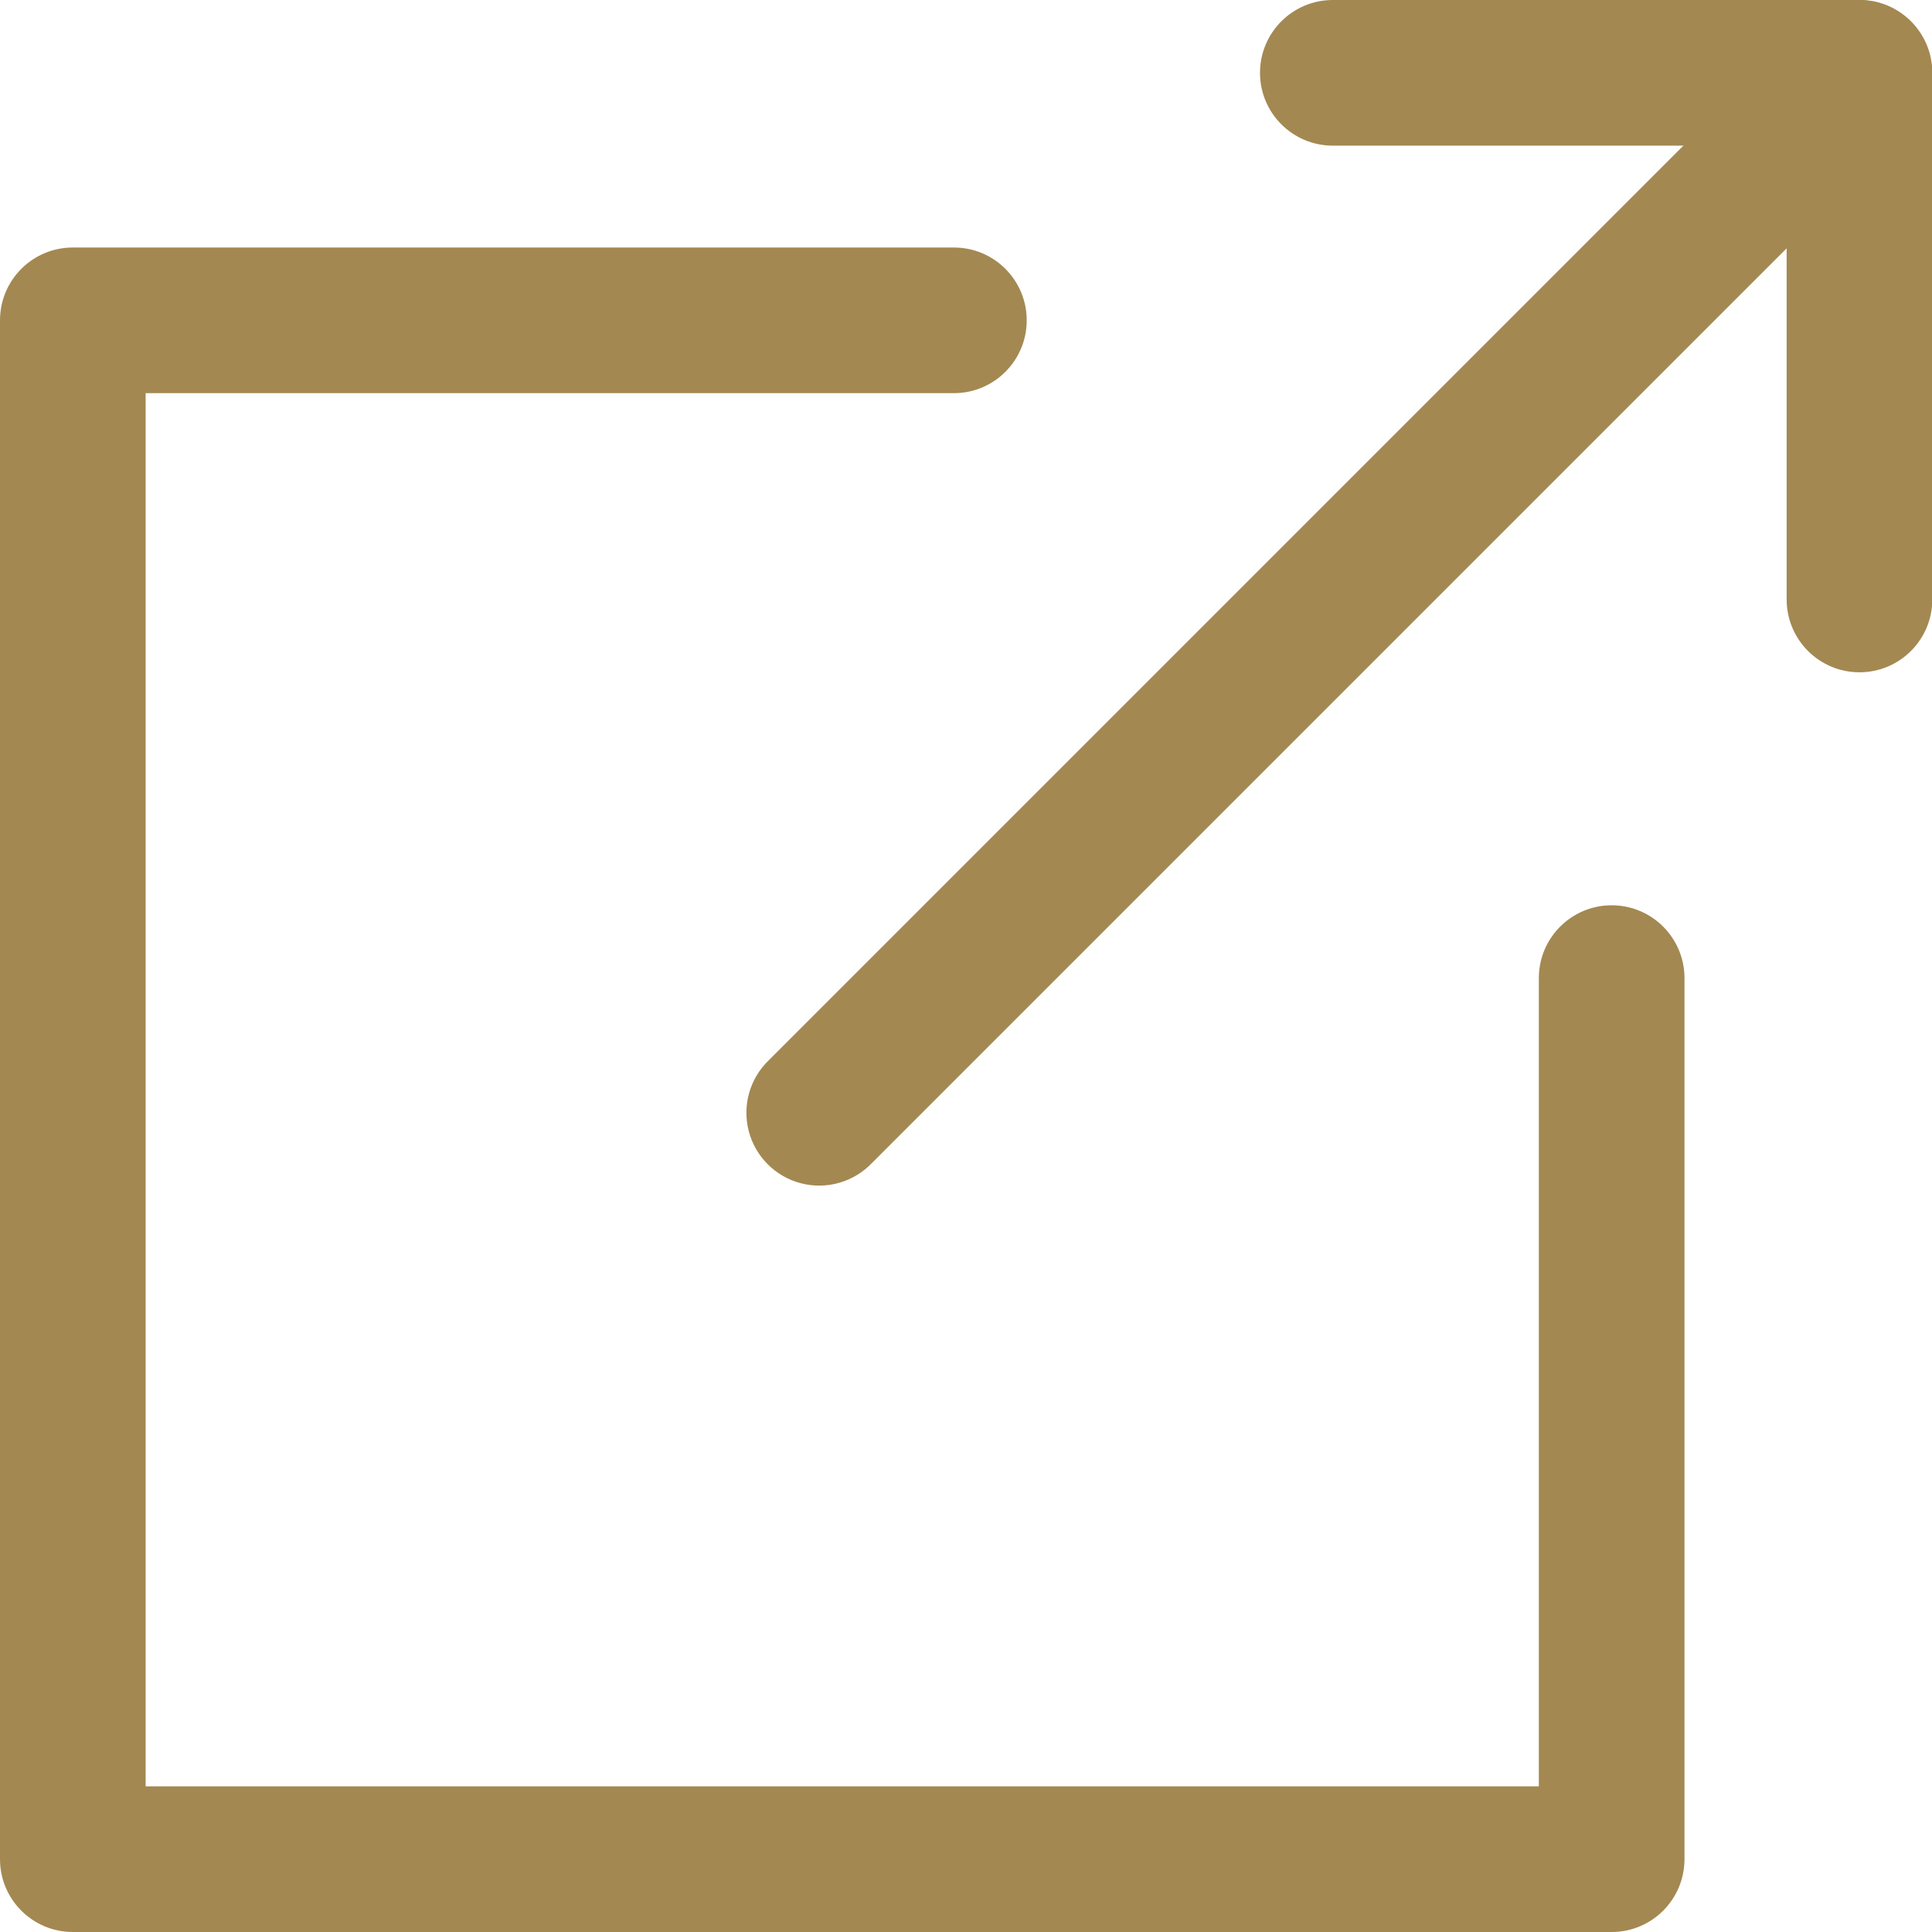
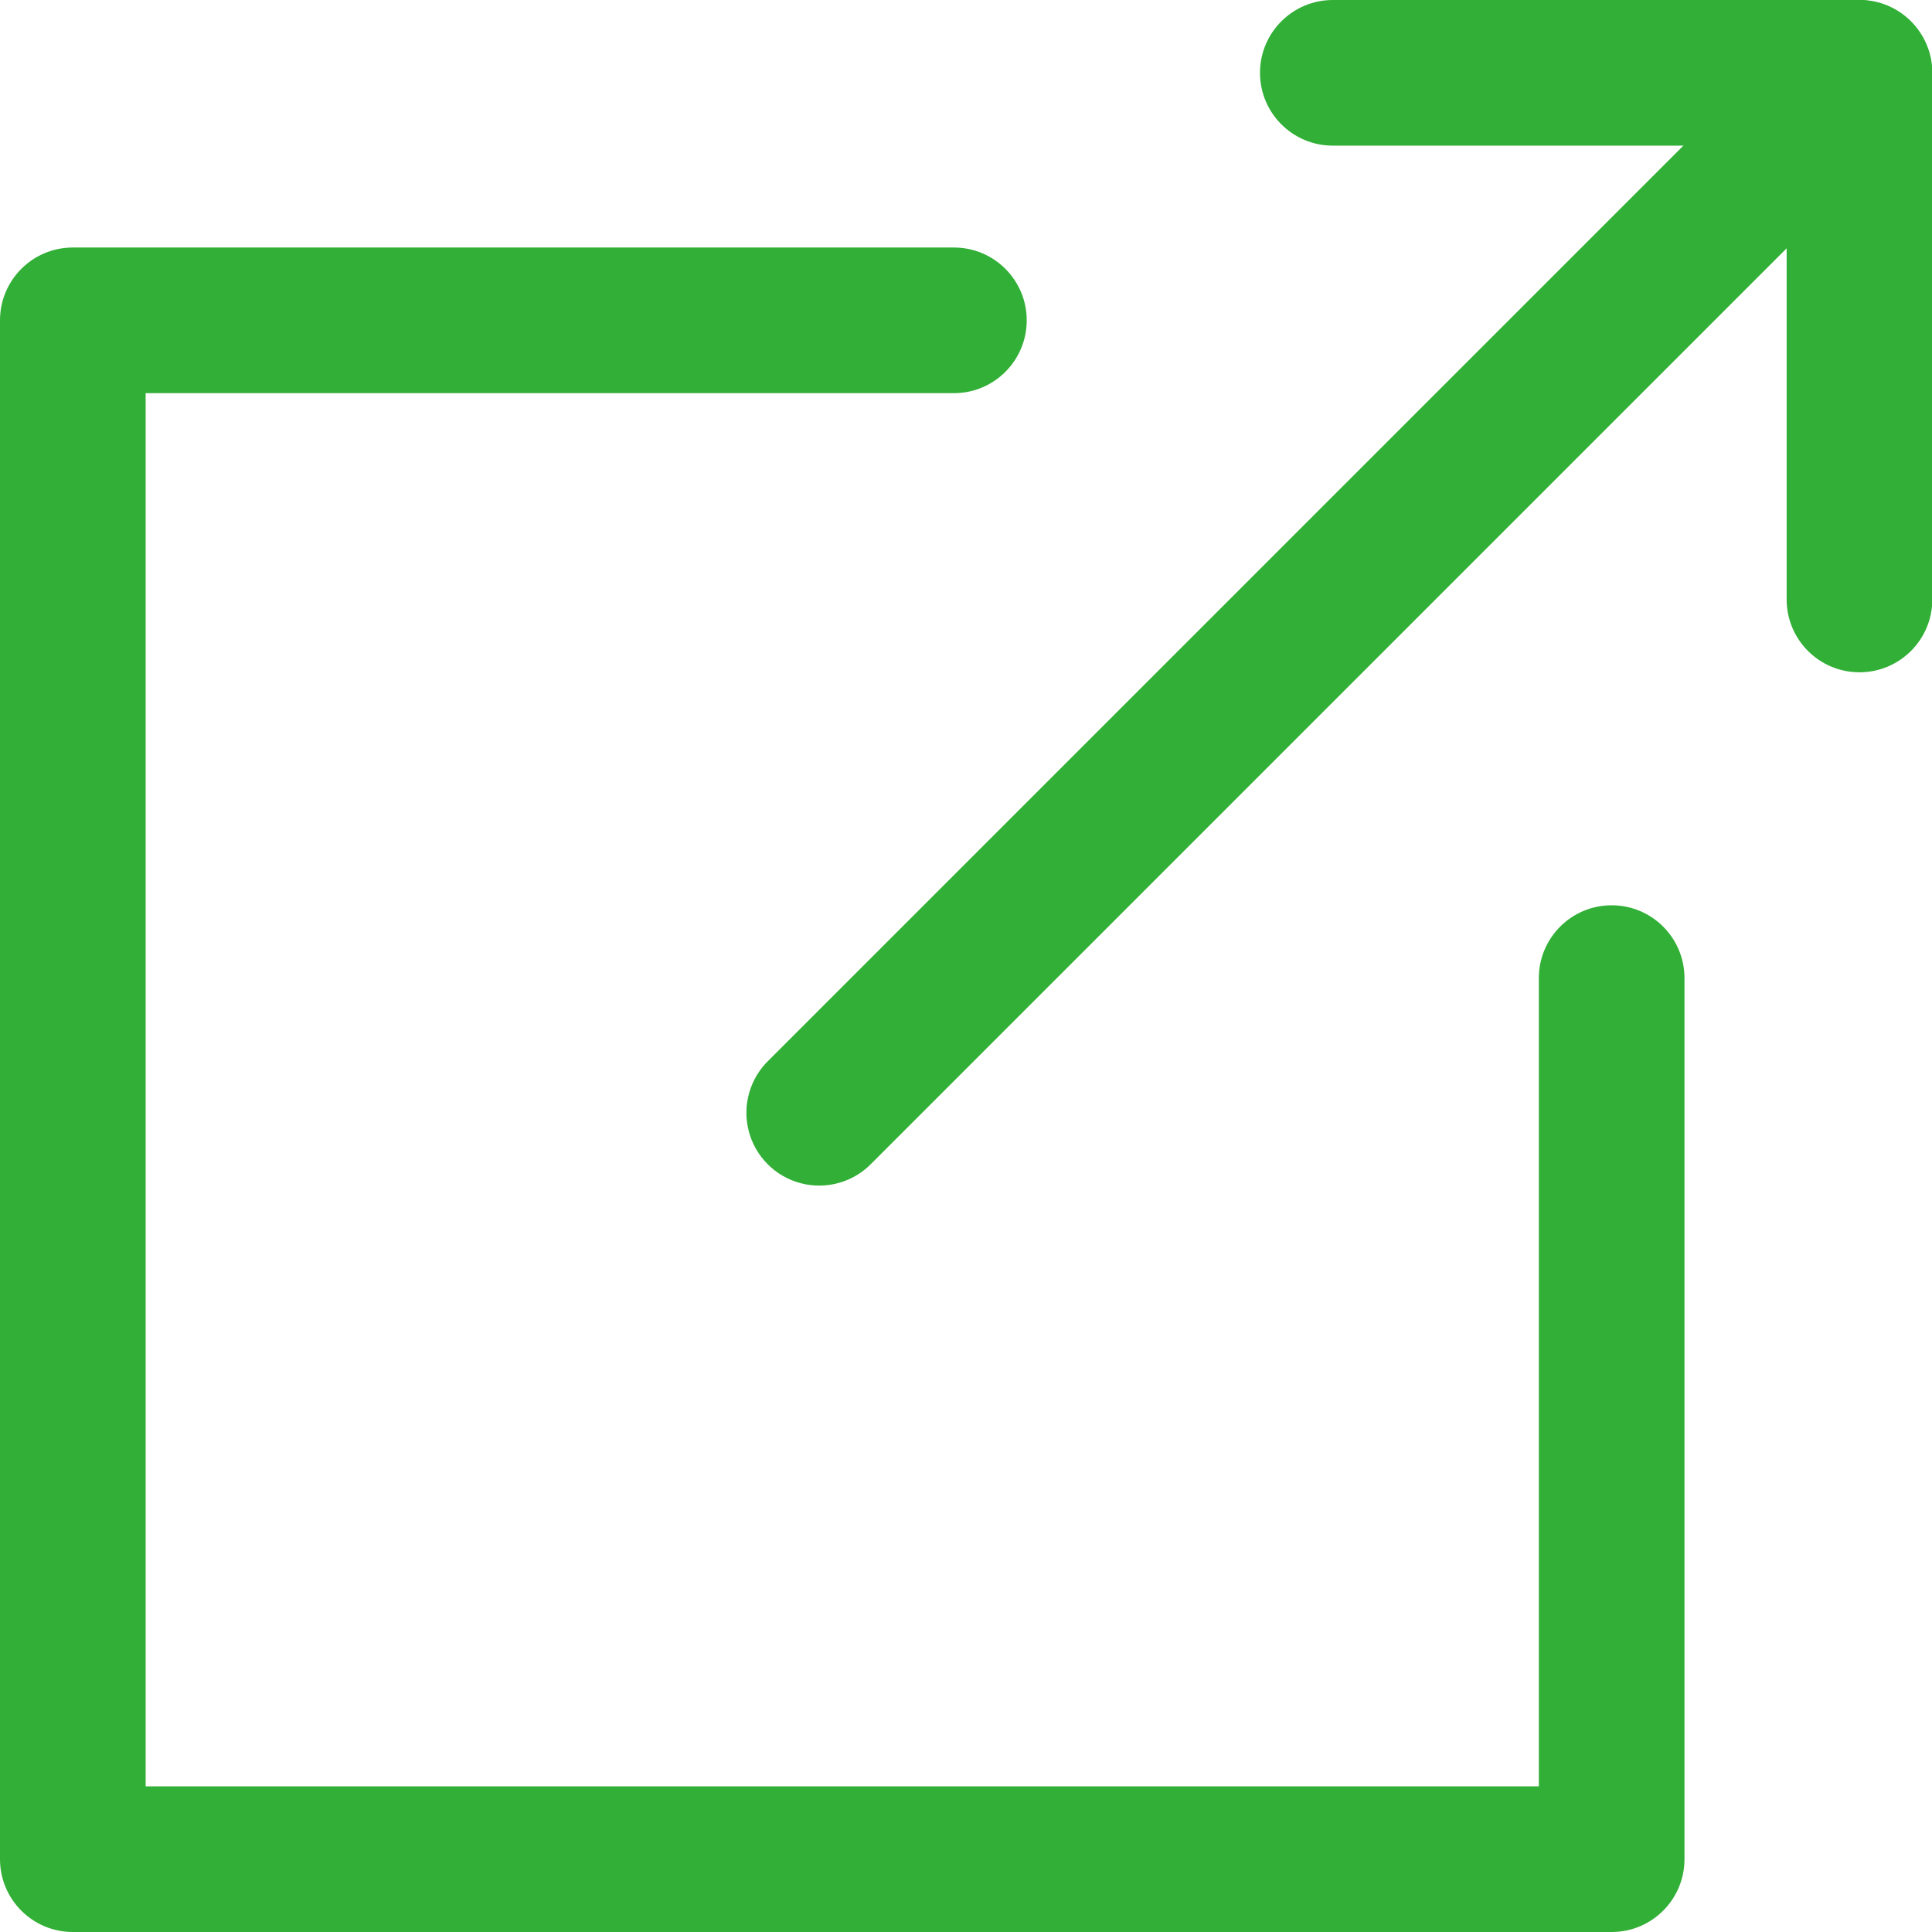
<svg xmlns="http://www.w3.org/2000/svg" width="19.553" height="19.553" viewBox="0 0 19.553 19.553">
  <defs>
    <style>
-             .cls-1{fill:#a38851}
+             .cls-1{fill:#31af36}
        </style>
  </defs>
  <g id="sair">
    <g id="Grupo_371" data-name="Grupo 371" transform="translate(12.749)">
      <g id="Grupo_370" data-name="Grupo 370">
        <path id="Caminho_418" d="M339.9 0h-5.33a.737.737 0 0 0 0 1.474h4.593v4.593a.737.737 0 0 0 1.474 0V.737A.737.737 0 0 0 339.9 0z" class="cls-1" data-name="Caminho 418" transform="translate(-333.83)" />
      </g>
    </g>
    <g id="Grupo_373" data-name="Grupo 373" transform="translate(7.566)">
      <g id="Grupo_372" data-name="Grupo 372">
        <path id="Caminho_419" d="M209.881.216a.737.737 0 0 0-1.042 0l-10.513 10.513a.737.737 0 1 0 1.042 1.042l10.513-10.513a.737.737 0 0 0 0-1.042z" class="cls-1" data-name="Caminho 419" transform="translate(-198.11)" />
      </g>
    </g>
    <g id="Grupo_375" data-name="Grupo 375" transform="translate(0 2.505)">
      <g id="Grupo_374" data-name="Grupo 374">
        <path id="Caminho_420" d="M16.311 72.265a.737.737 0 0 0-.737.737v8.18h-14.1v-14.1h8.18a.737.737 0 0 0 0-1.474H.737a.737.737 0 0 0-.737.737v15.574a.737.737 0 0 0 .737.737h15.574a.737.737 0 0 0 .737-.737V73a.737.737 0 0 0-.737-.735z" class="cls-1" data-name="Caminho 420" transform="translate(0 -65.608)" />
      </g>
    </g>
  </g>
</svg>
